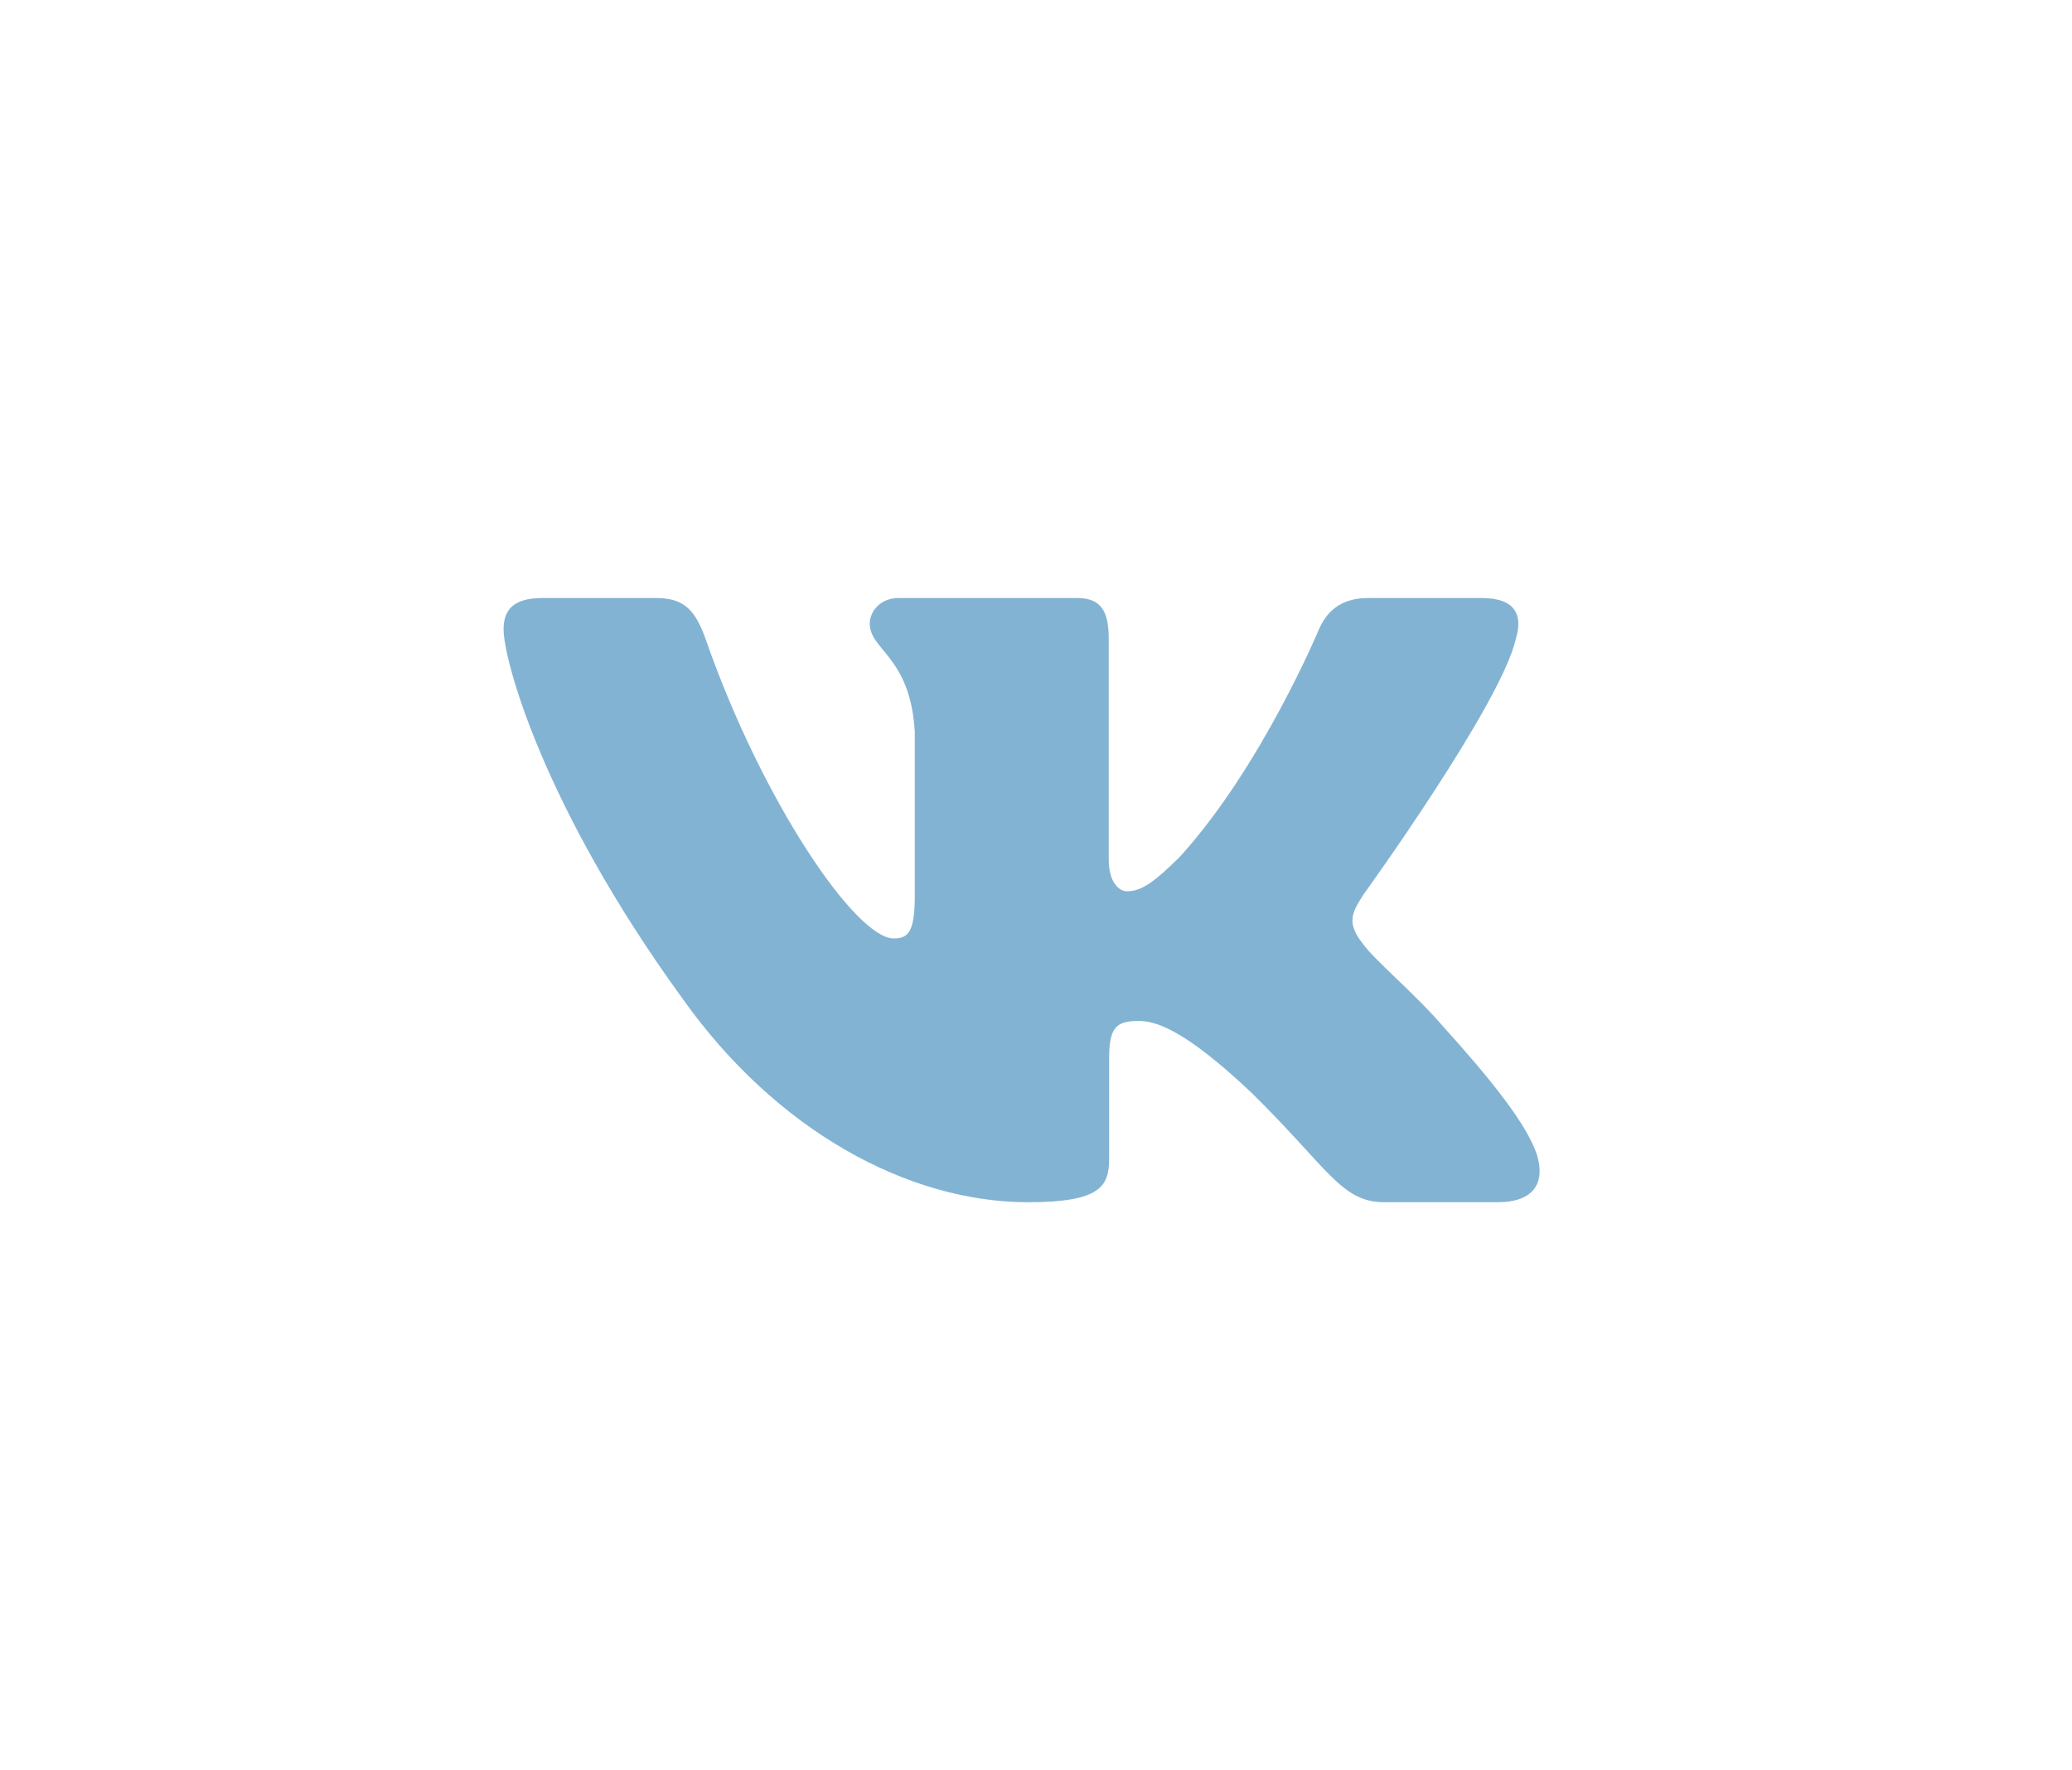
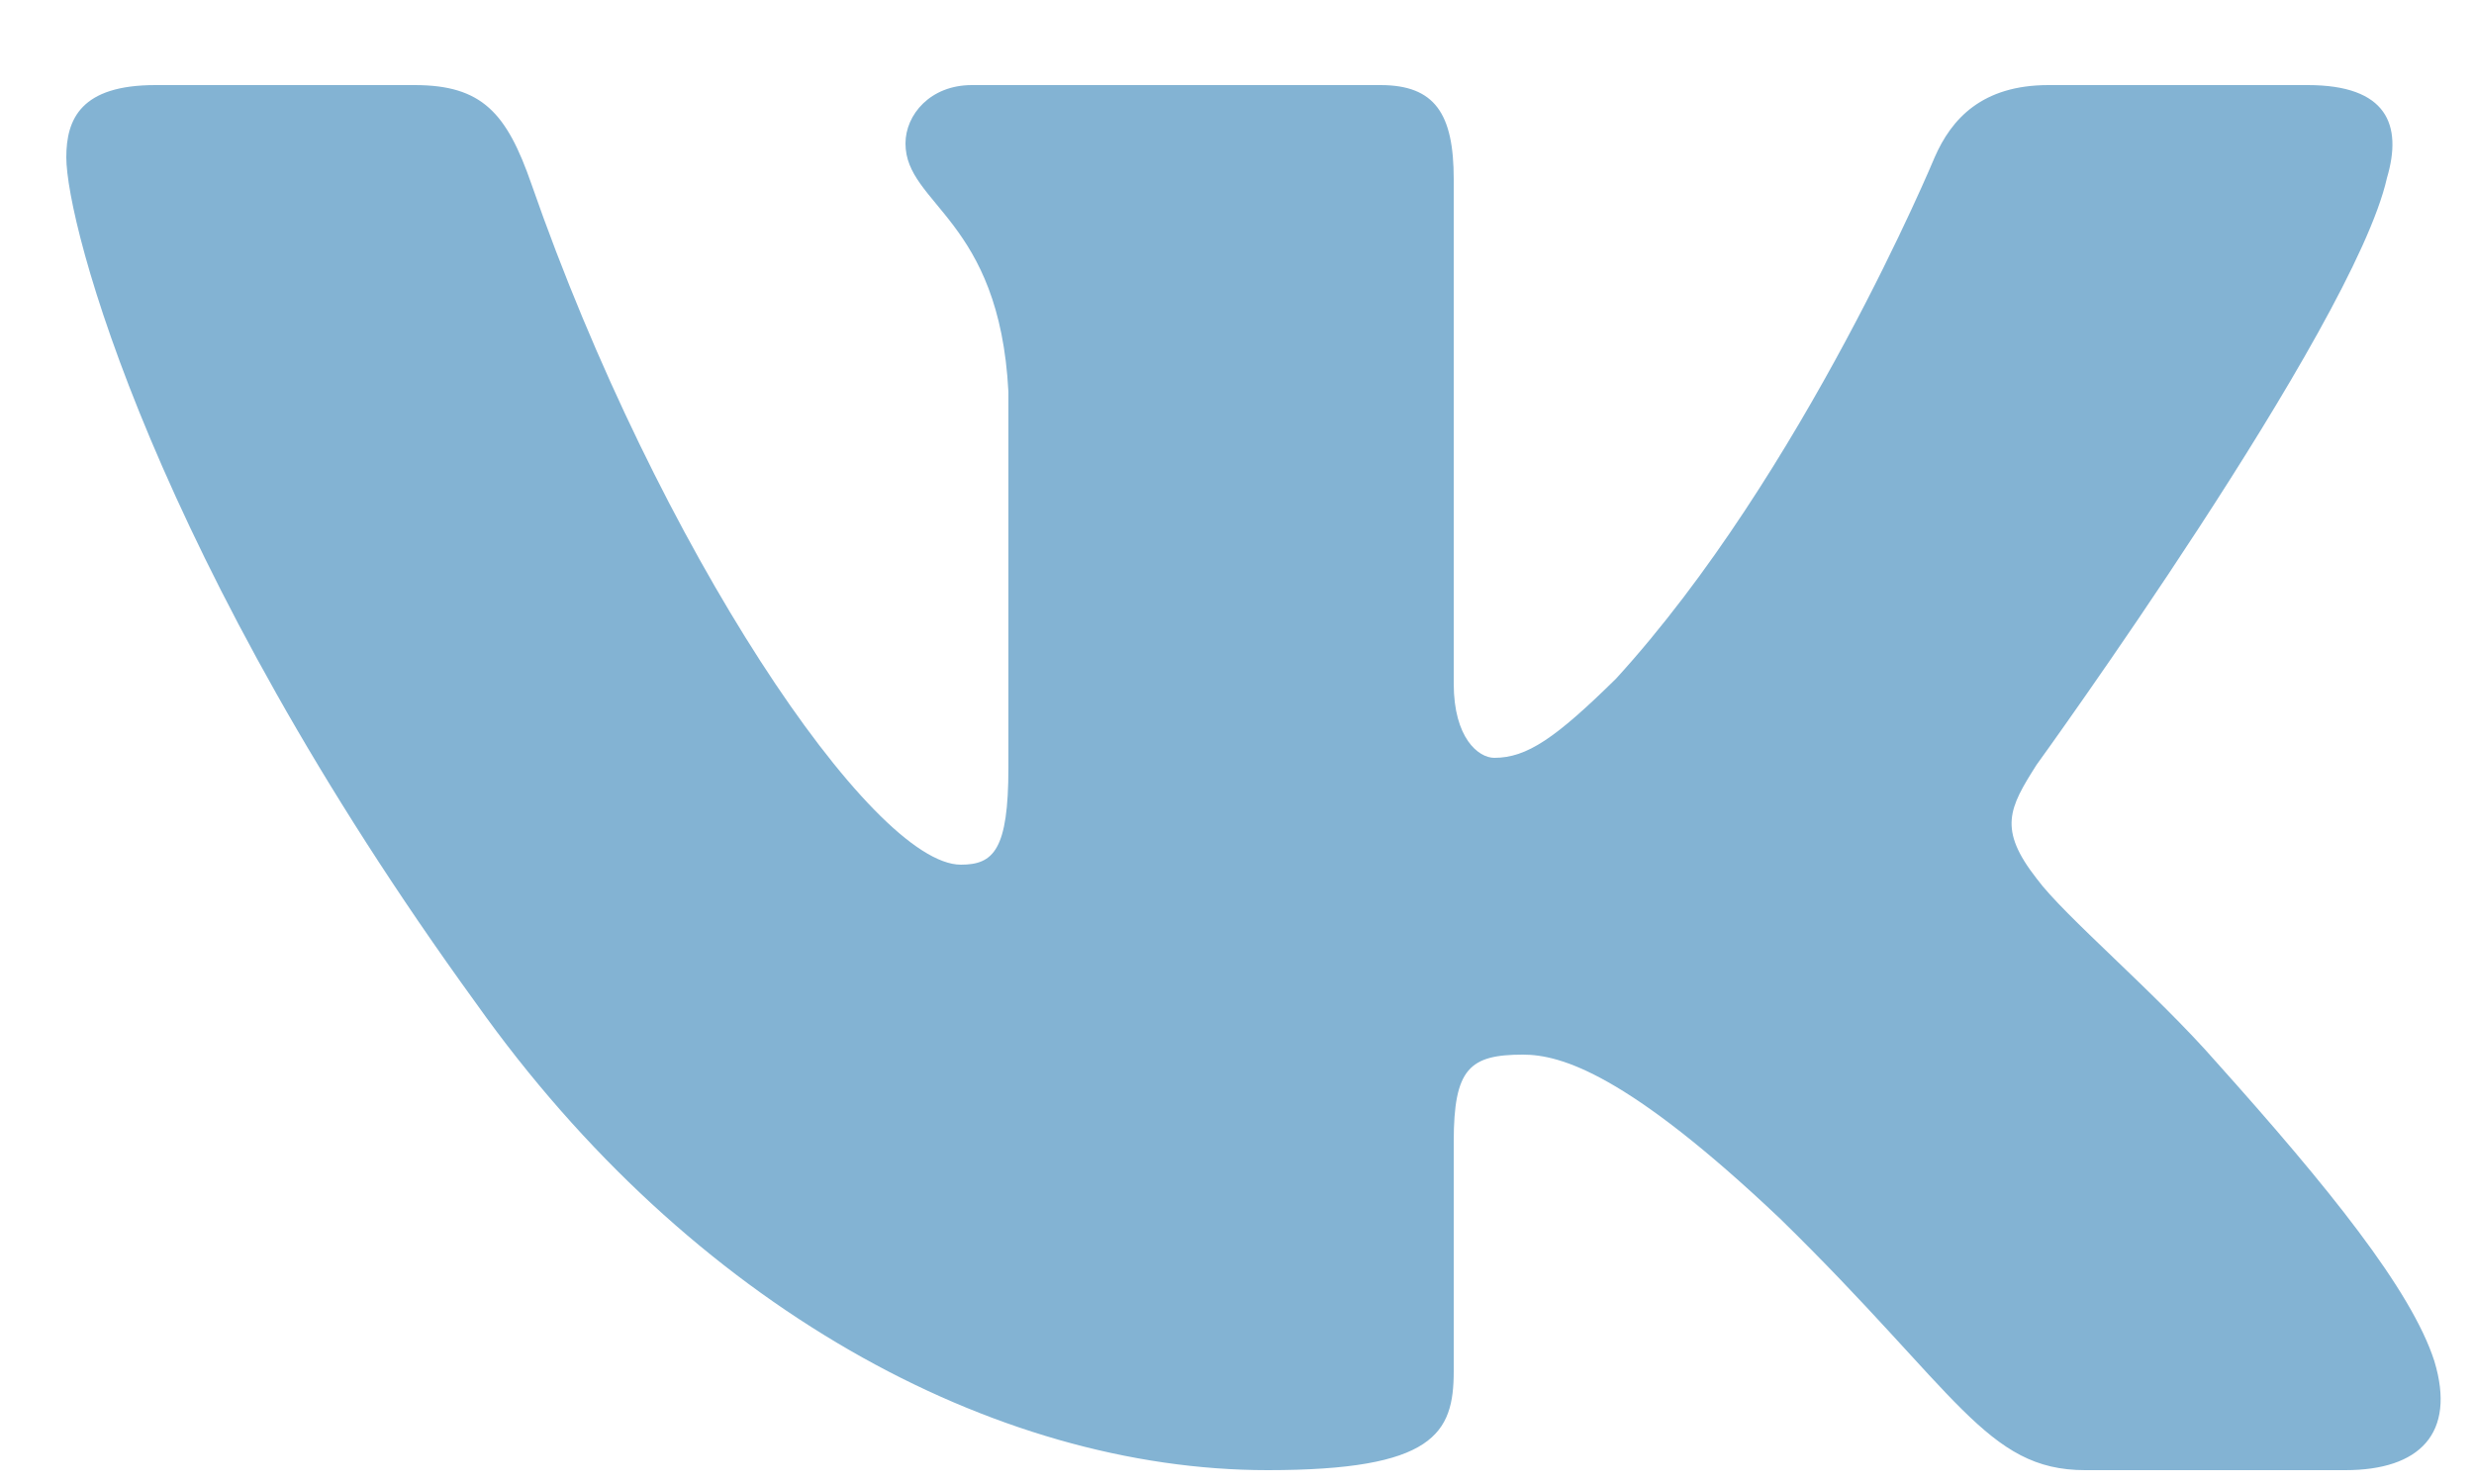
- <svg xmlns="http://www.w3.org/2000/svg" width="48" height="41" viewBox="0 0 48 41" fill="none">
-   <path fill-rule="evenodd" clip-rule="evenodd" d="M35.116 14.804C35.282 14.258 35.116 13.856 34.321 13.856H31.696C31.028 13.856 30.72 14.203 30.553 14.586C30.553 14.586 29.218 17.782 27.327 19.858C26.715 20.46 26.437 20.651 26.103 20.651C25.936 20.651 25.685 20.46 25.685 19.913V14.804C25.685 14.148 25.501 13.856 24.945 13.856H20.817C20.4 13.856 20.149 14.16 20.149 14.449C20.149 15.07 21.095 15.214 21.192 16.962V20.76C21.192 21.593 21.039 21.744 20.705 21.744C19.815 21.744 17.65 18.533 16.365 14.859C16.116 14.144 15.864 13.856 15.193 13.856H12.566C11.816 13.856 11.666 14.203 11.666 14.586C11.666 15.268 12.556 18.656 15.811 23.137C17.981 26.197 21.036 27.856 23.819 27.856C25.488 27.856 25.694 27.488 25.694 26.853V24.54C25.694 23.803 25.852 23.656 26.381 23.656C26.771 23.656 27.438 23.848 28.996 25.323C30.776 27.072 31.069 27.856 32.071 27.856H34.696C35.446 27.856 35.822 27.488 35.606 26.76C35.368 26.036 34.518 24.985 33.391 23.738C32.779 23.028 31.861 22.263 31.582 21.88C31.193 21.389 31.304 21.17 31.582 20.733C31.582 20.733 34.782 16.307 35.115 14.804H35.116Z" fill="#83B3D3" />
+ <svg xmlns="http://www.w3.org/2000/svg" width="25" height="15" fill="none">
+   <path fill-rule="evenodd" clip-rule="evenodd" d="M24.12 1.8c.16-.54 0-.94-.8-.94H20.7c-.67 0-.98.34-1.15.73 0 0-1.33 3.2-3.22 5.27-.61.6-.9.8-1.23.8-.16 0-.41-.2-.41-.75v-5.1c0-.66-.19-.95-.74-.95H9.82c-.42 0-.67.3-.67.59 0 .62.95.76 1.04 2.51v3.8c0 .83-.15.98-.48.98-.9 0-3.06-3.2-4.34-6.88-.25-.72-.5-1-1.18-1H1.57c-.75 0-.9.34-.9.73 0 .68.89 4.07 4.14 8.55 2.17 3.06 5.23 4.72 8 4.72 1.68 0 1.88-.37 1.88-1v-2.32c0-.74.16-.88.7-.88.38 0 1.05.19 2.6 1.66 1.79 1.75 2.08 2.54 3.08 2.54h2.63c.75 0 1.12-.37.9-1.1-.23-.72-1.08-1.77-2.2-3.02-.62-.71-1.54-1.48-1.82-1.86-.39-.5-.28-.71 0-1.15 0 0 3.2-4.42 3.54-5.93Z" fill="#83B3D3" />
</svg>
